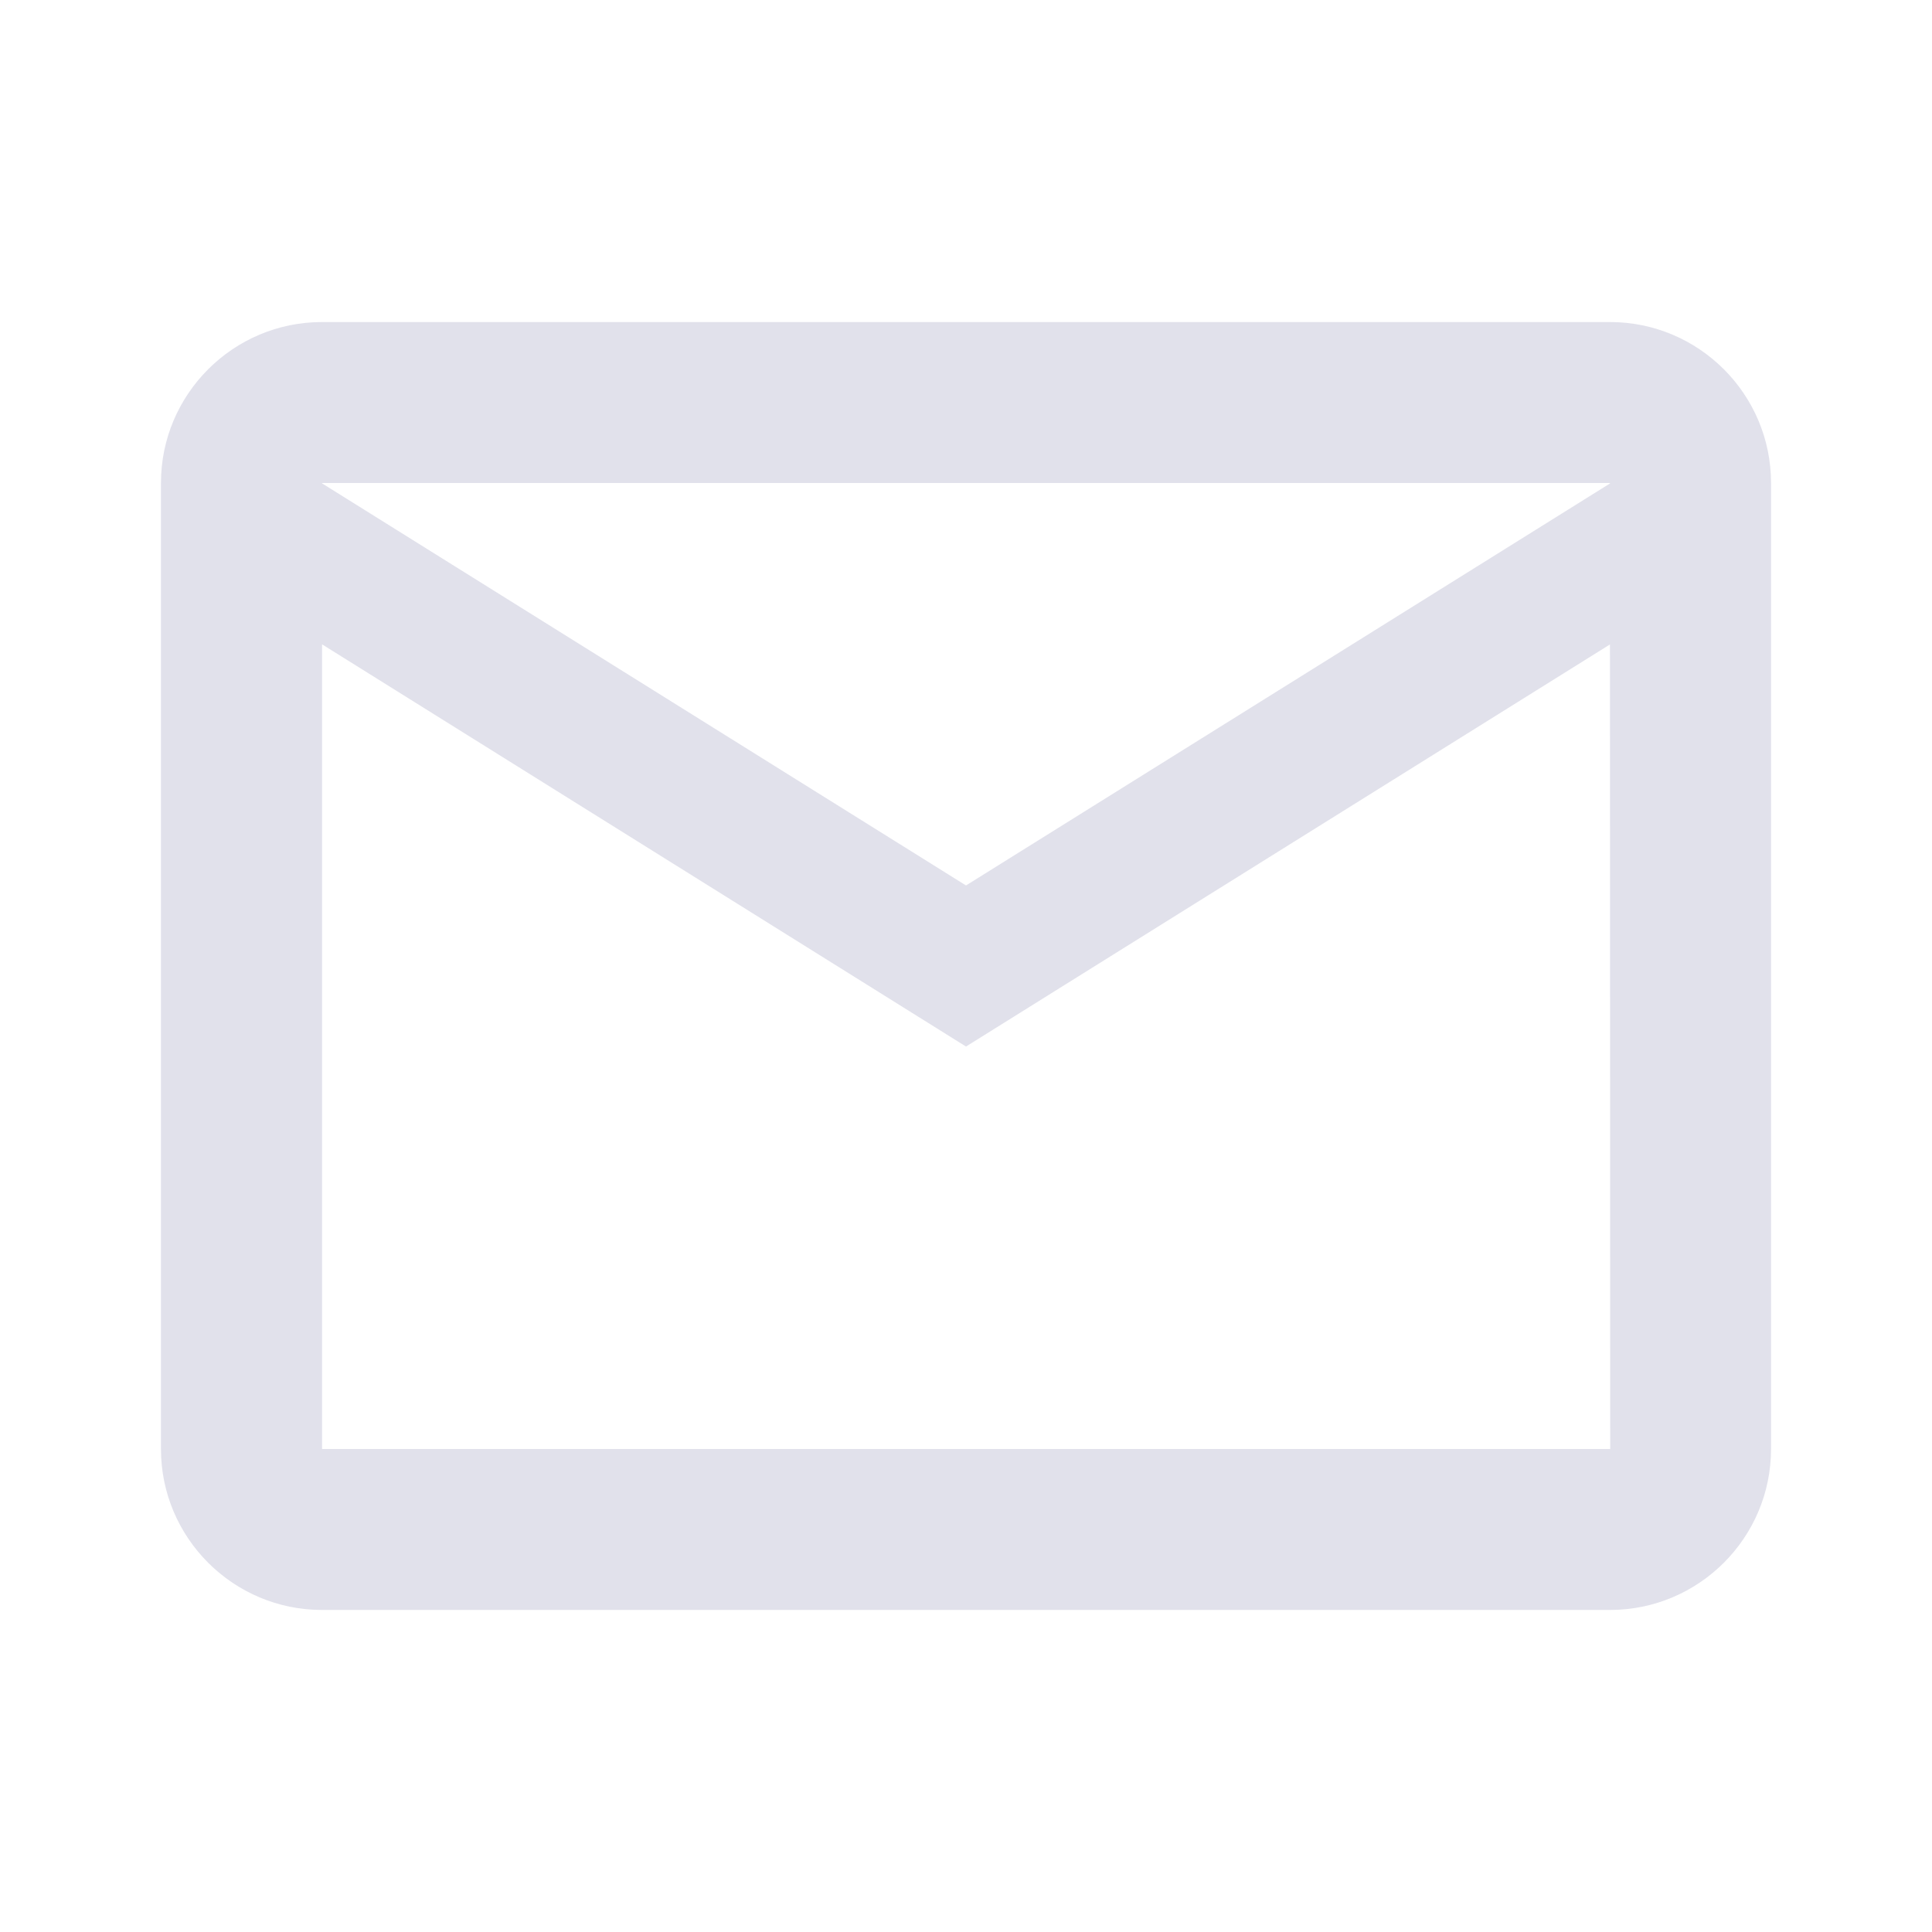
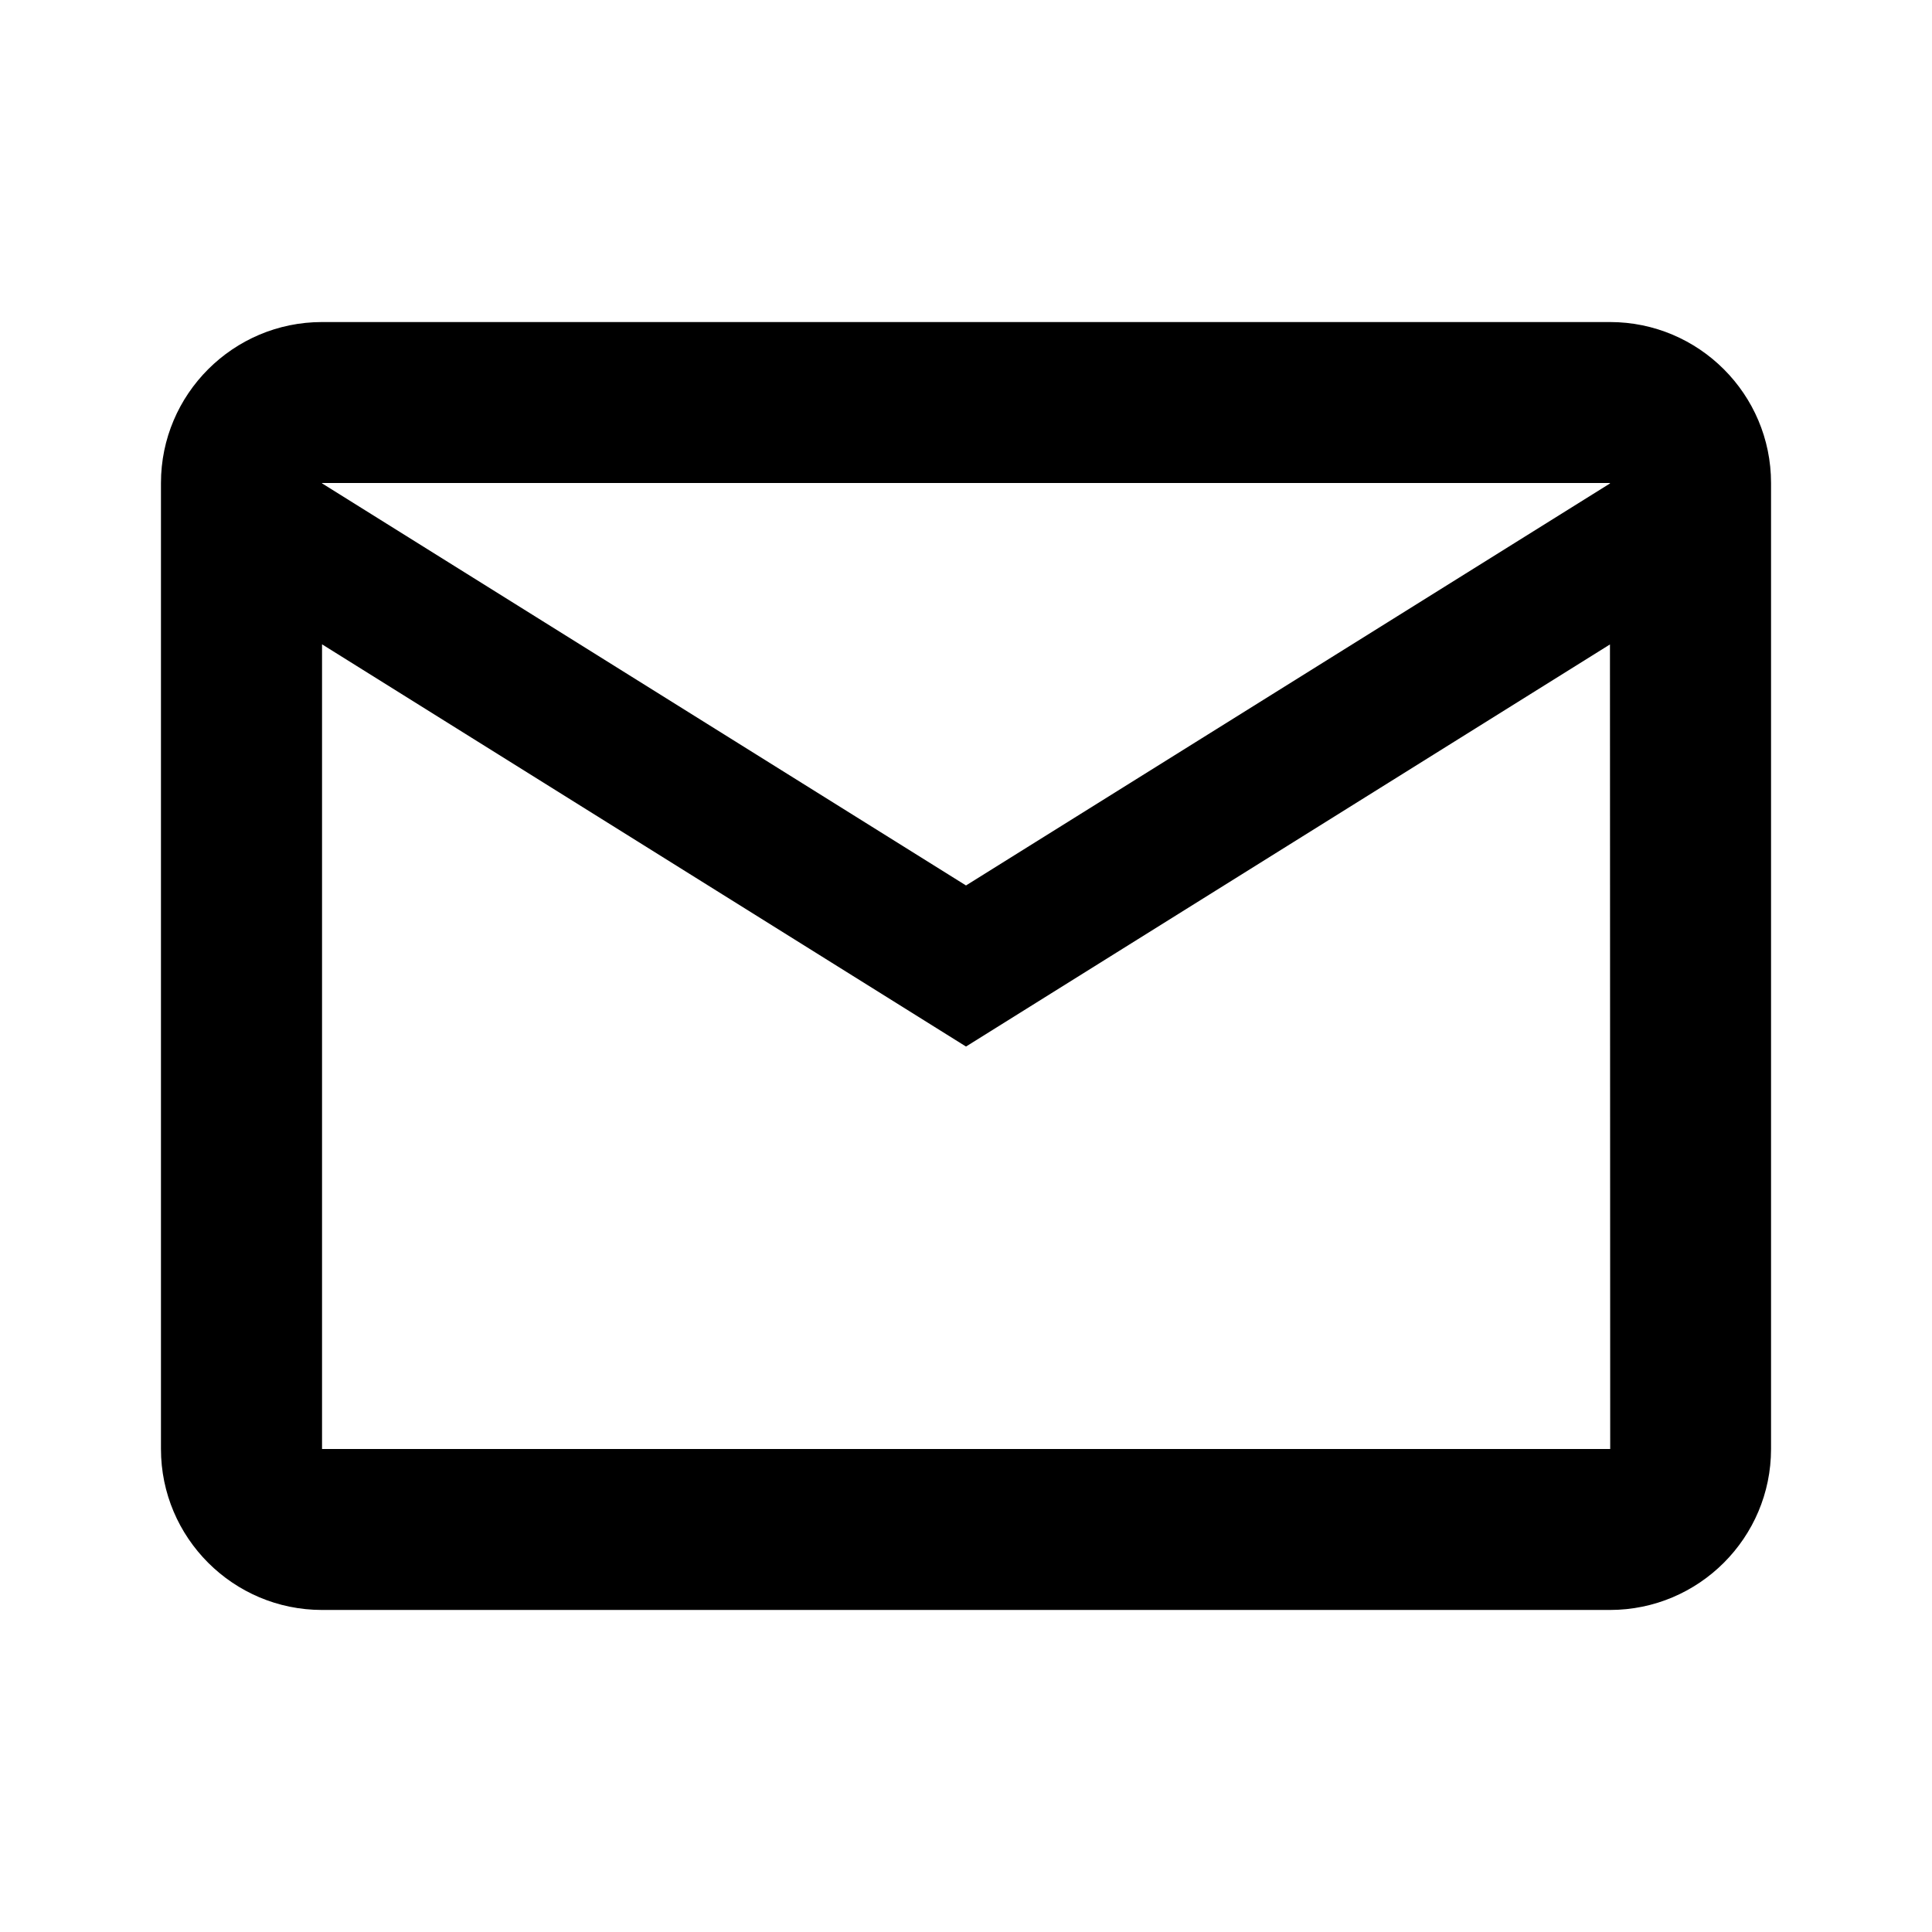
- <svg xmlns="http://www.w3.org/2000/svg" width="16" height="16" viewBox="0 0 16 16" fill="none">
-   <path d="M2.667 2.667C1.931 2.667 1.333 3.265 1.333 4V12C1.333 12.735 1.931 13.333 2.667 13.333H13.333C14.069 13.333 14.667 12.735 14.667 12V4C14.667 3.265 14.069 2.667 13.333 2.667H2.667ZM2.667 4H13.333V4.004L8 7.333L2.667 4.003V4ZM2.667 5.336L8 8.667L13.333 5.337L13.335 12H2.667V5.336Z" fill="#E1E1EB" />
+ <svg xmlns="http://www.w3.org/2000/svg" width="16" height="16" viewBox="0 0 16 16">
+   <path d="M2.667 2.667C1.931 2.667 1.333 3.265 1.333 4V12C1.333 12.735 1.931 13.333 2.667 13.333H13.333C14.069 13.333 14.667 12.735 14.667 12V4C14.667 3.265 14.069 2.667 13.333 2.667H2.667ZM2.667 4H13.333V4.004L8 7.333L2.667 4.003V4ZM2.667 5.336L8 8.667L13.333 5.337L13.335 12H2.667V5.336Z" fill="currentColor" />
</svg>
